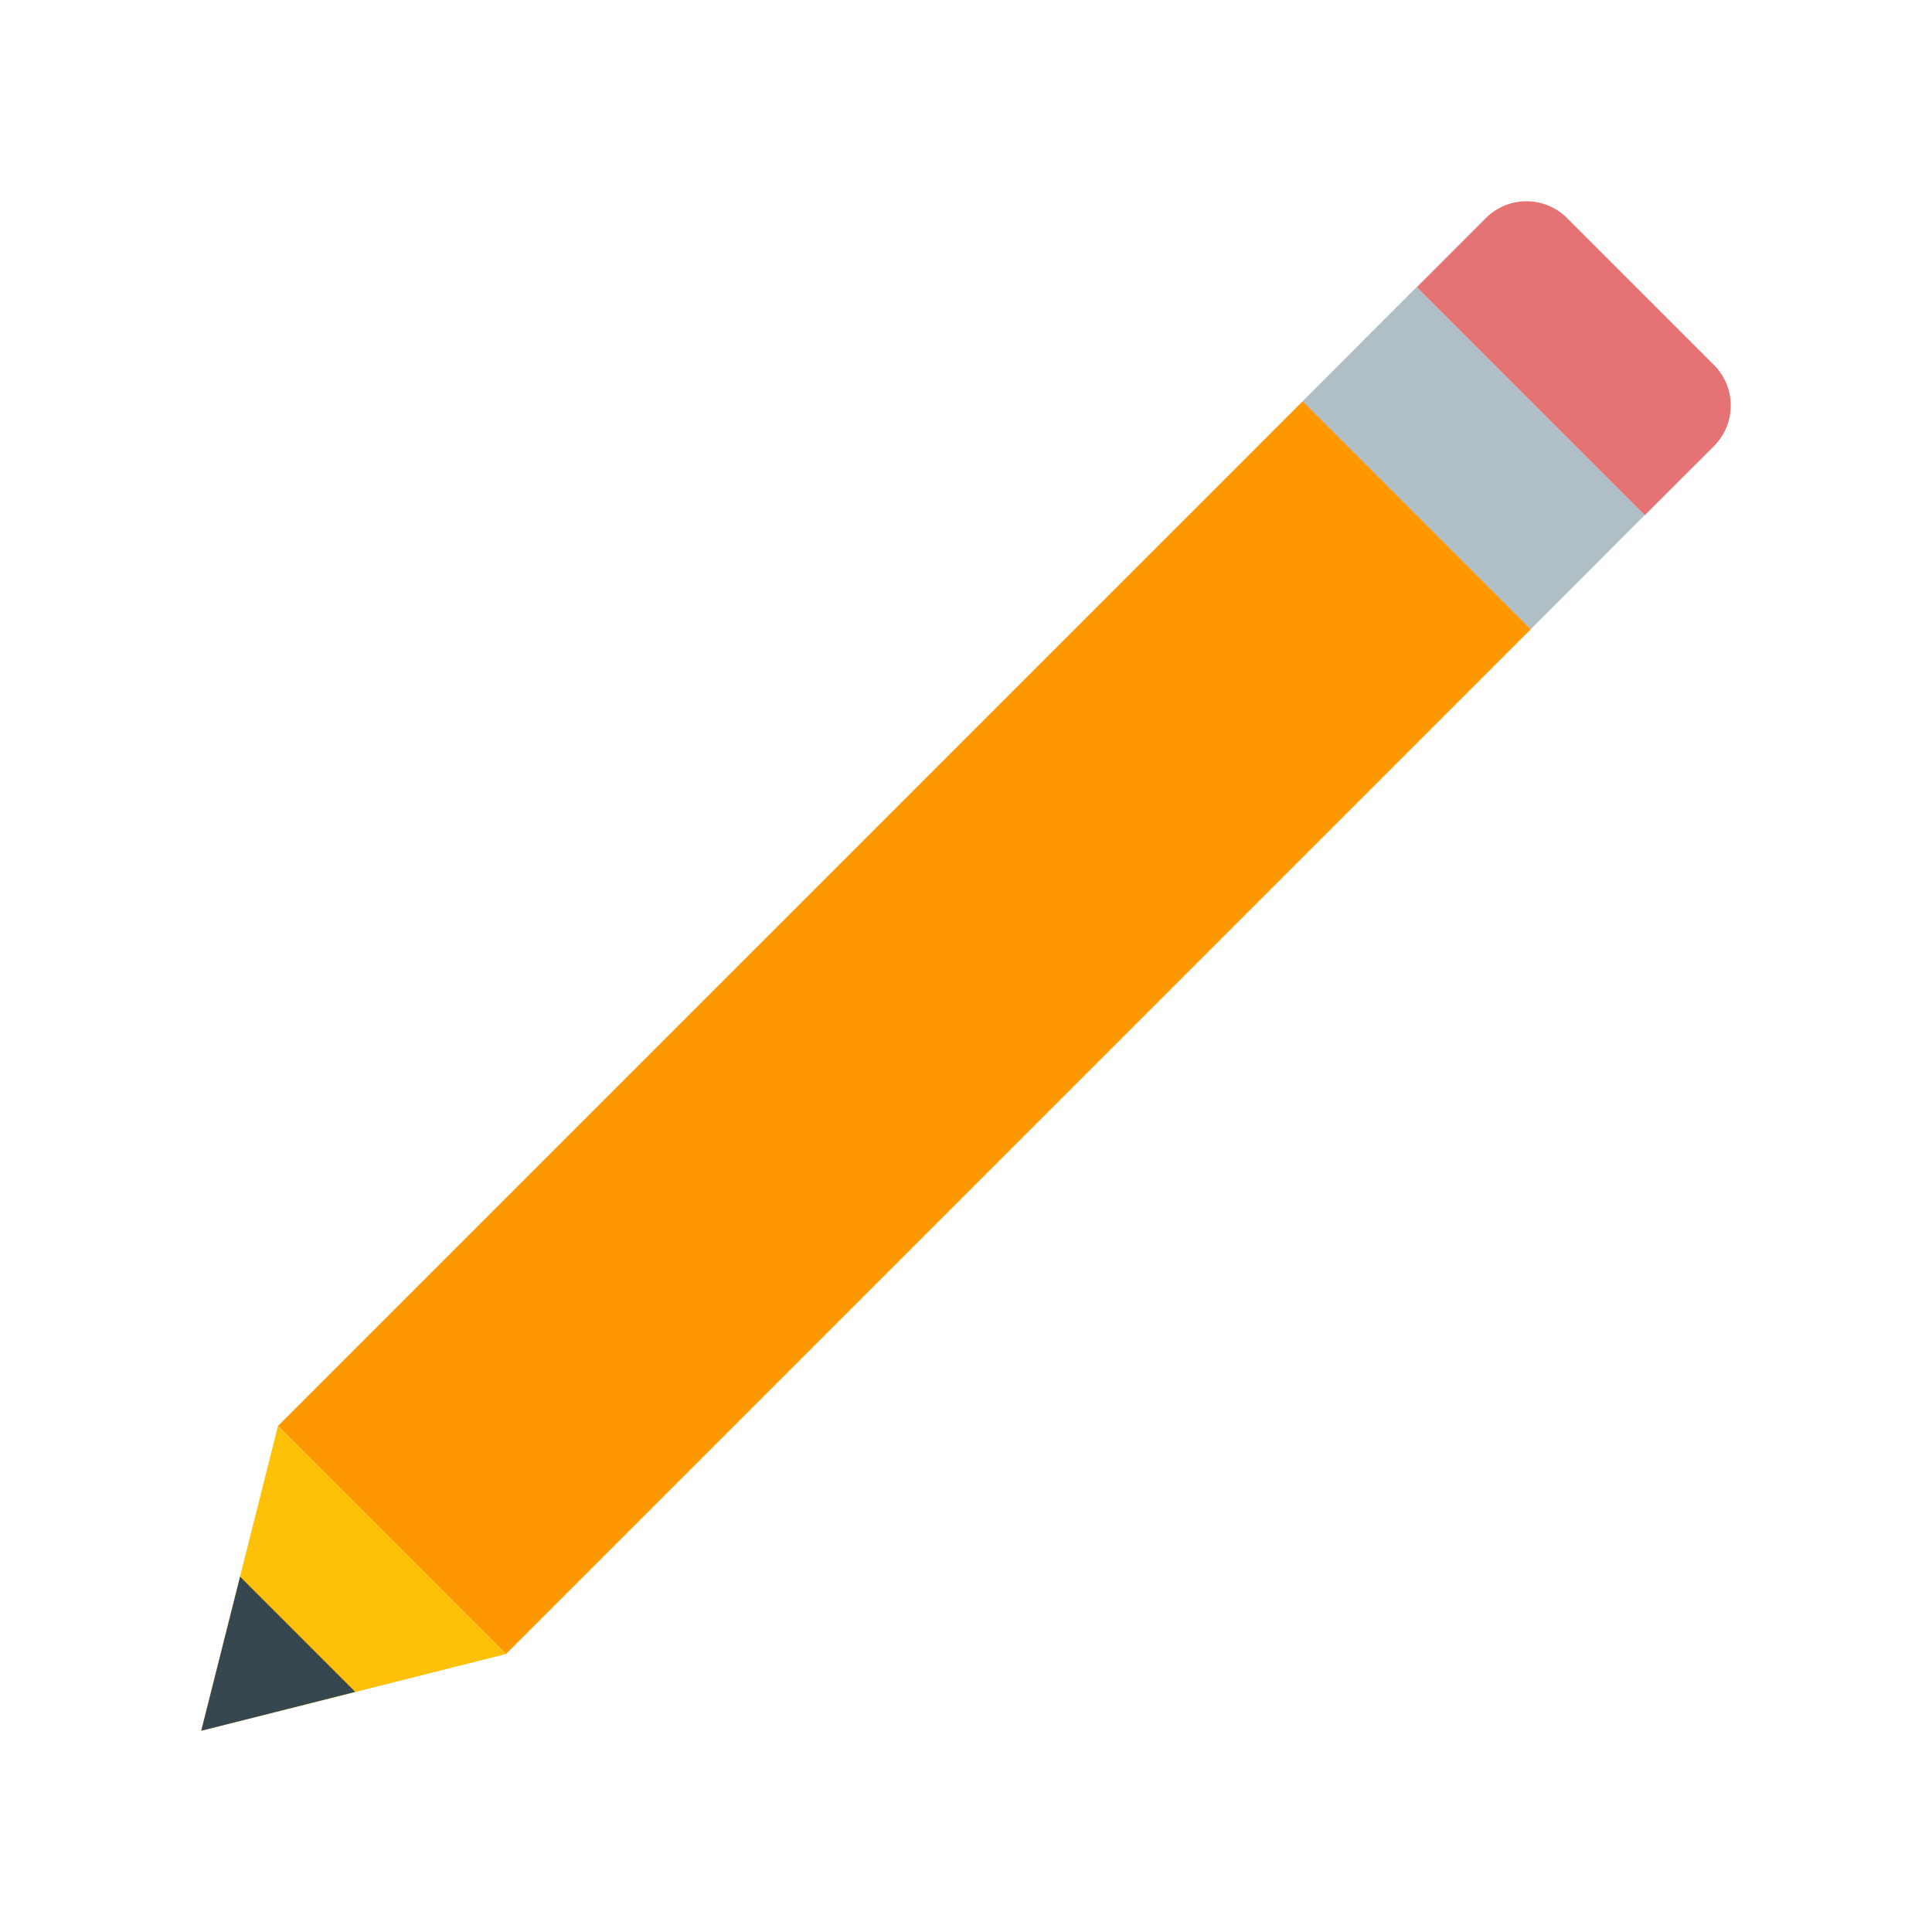
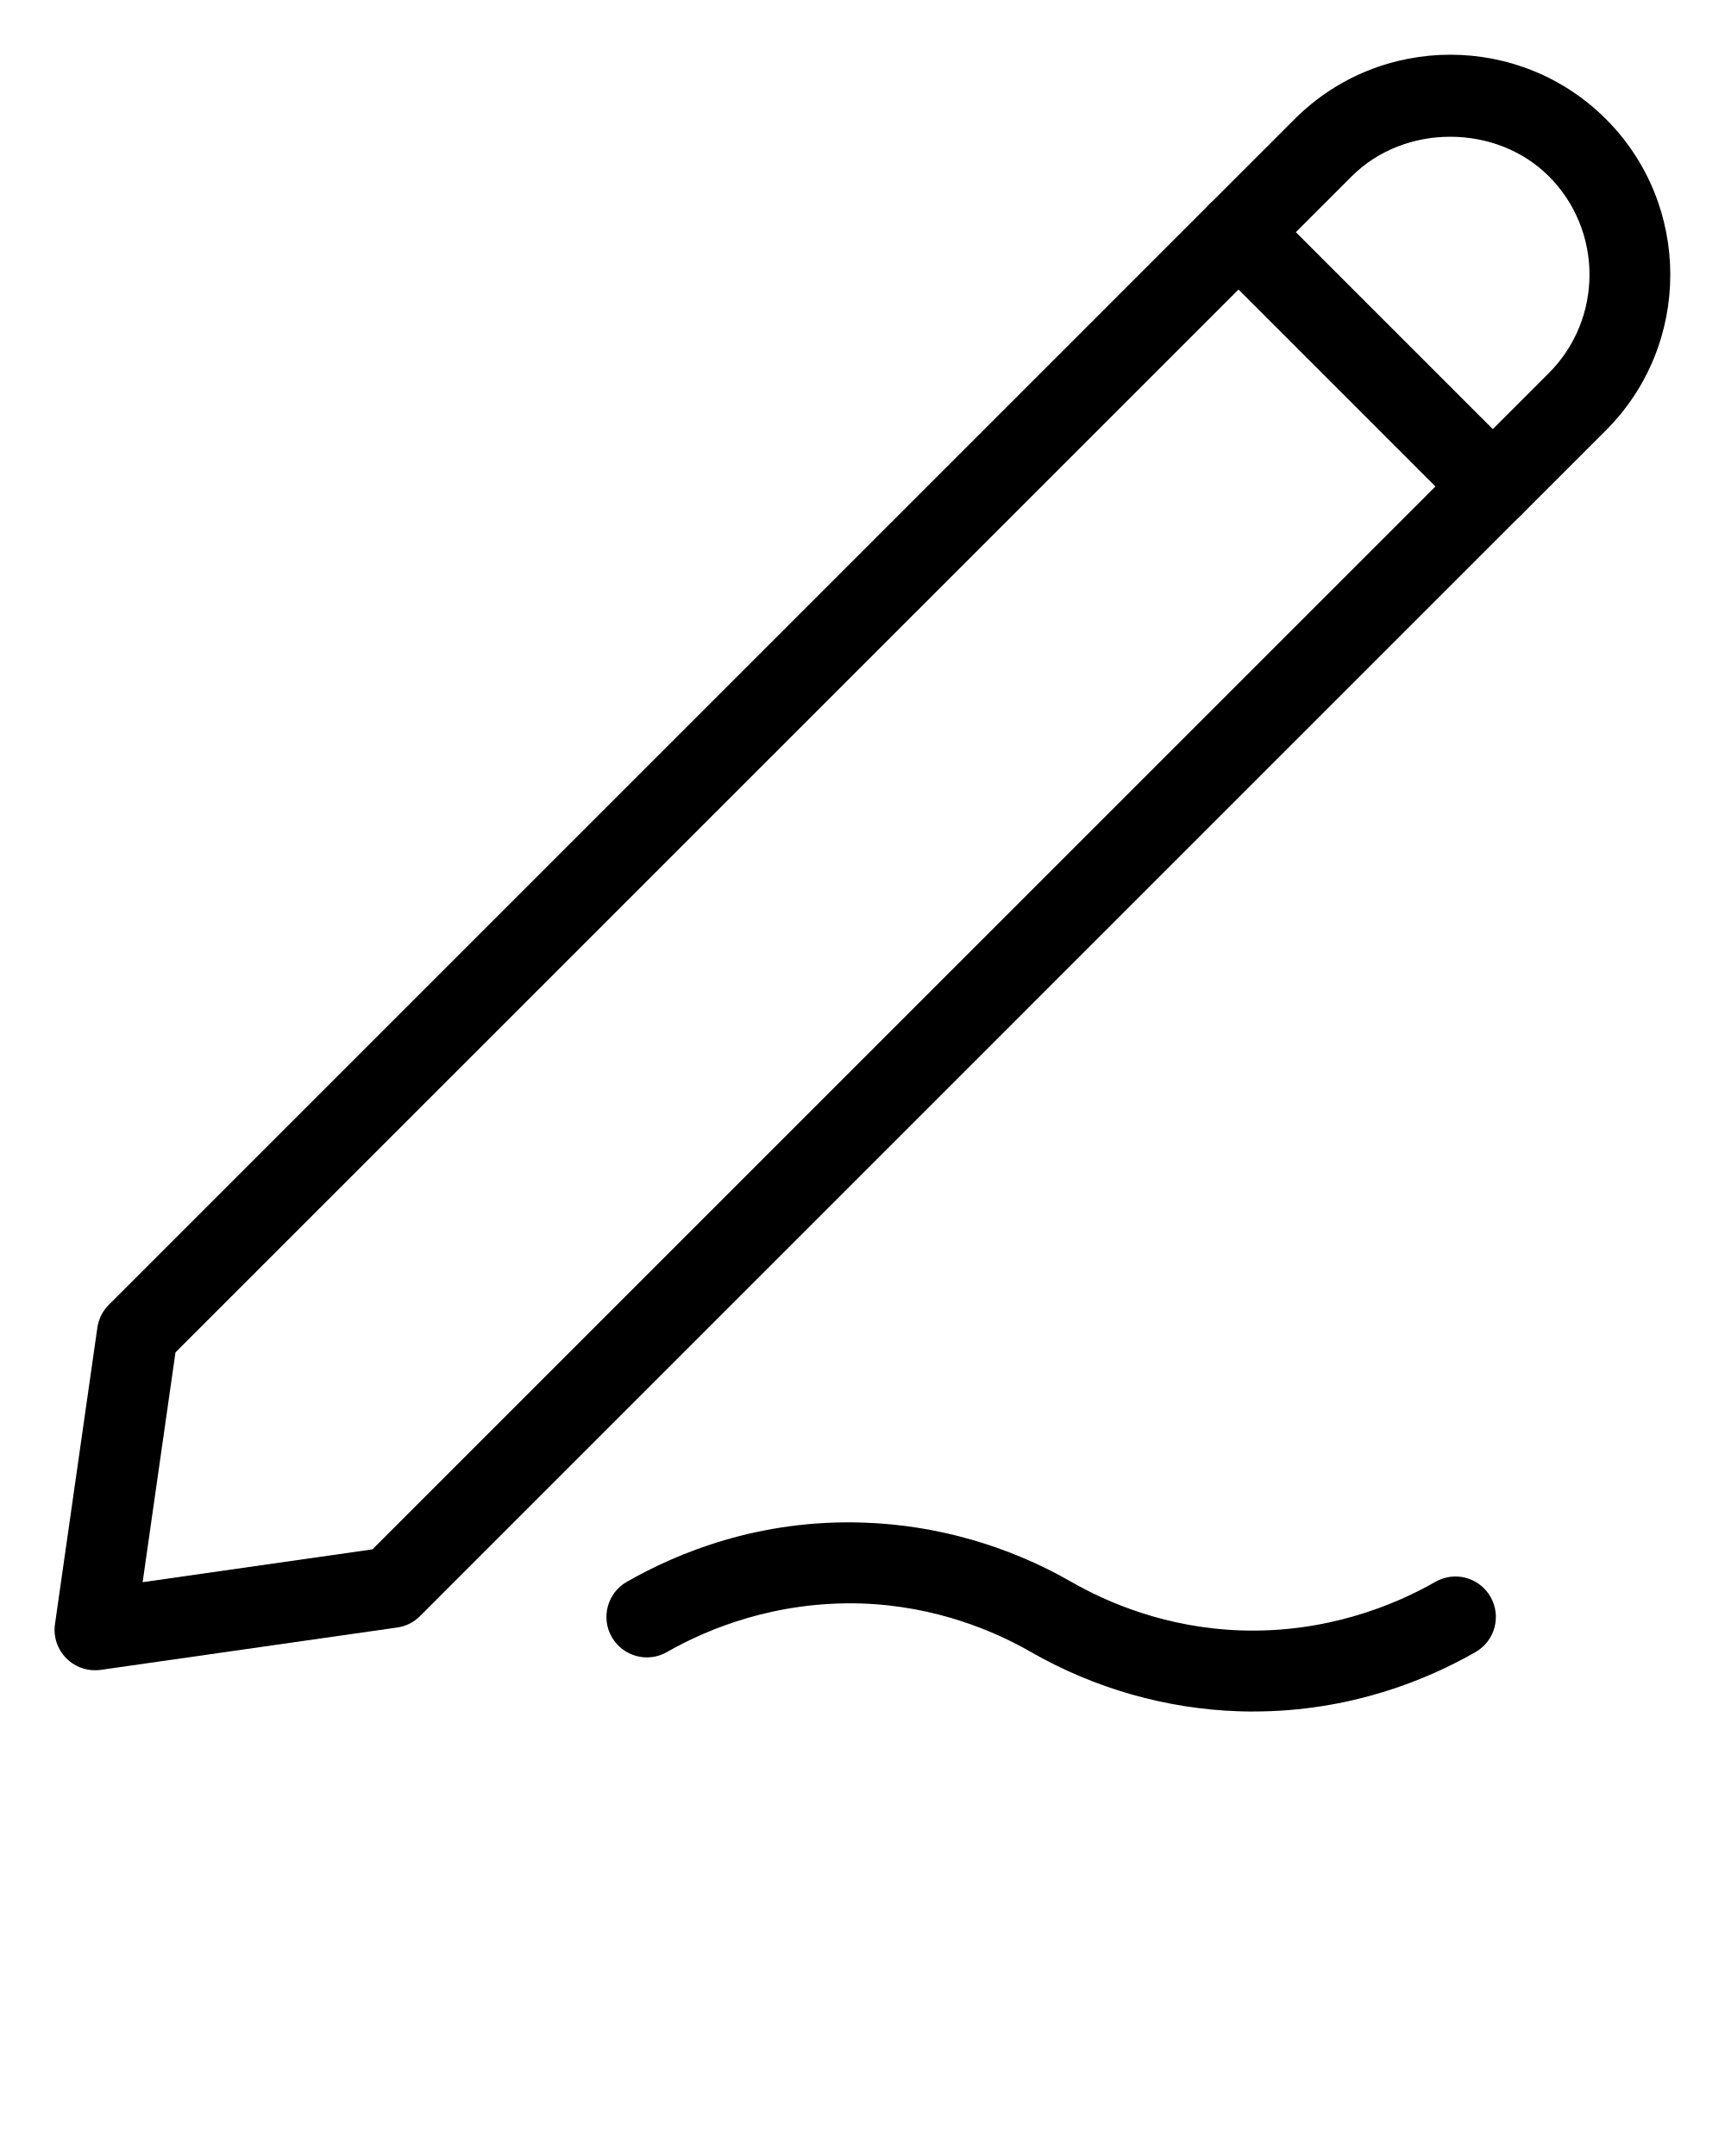
- <svg xmlns="http://www.w3.org/2000/svg" viewBox="0 0 48 48" width="48px" height="48px">
-   <path fill="#E57373" d="M42.583,9.067l-3.651-3.65c-0.555-0.556-1.459-0.556-2.015,0l-1.718,1.72l5.664,5.664l1.72-1.718C43.139,10.526,43.139,9.625,42.583,9.067" />
-   <path fill="#FF9800" d="M4.465 21.524H40.472V29.535H4.465z" transform="rotate(134.999 22.469 25.53)" />
-   <path fill="#B0BEC5" d="M34.61 7.379H38.616V15.392H34.61z" transform="rotate(-45.02 36.61 11.385)" />
-   <path fill="#FFC107" d="M6.905 35.43L5 43 12.571 41.094z" />
-   <path fill="#37474F" d="M5.965 39.172L5 43 8.827 42.035z" />
+ <svg xmlns="http://www.w3.org/2000/svg" viewBox="0 0 32 40" x="0px" y="0px">
+   <g>
+     <path d="m1.762,30.988c-.197,0-.389-.078-.53-.22-.167-.167-.246-.403-.212-.636l.786-5.5c.023-.161.098-.31.212-.424L22.446,3.779c.281-.281.779-.281,1.06,0l4.714,4.714c.293.293.293.768,0,1.06L7.792,29.983c-.115.115-.264.19-.424.212l-5.5.786c-.035.005-.071.007-.106.007Zm5.5-1.536h.01-.01Zm-4.007-4.361l-.609,4.263,4.263-.609L26.63,9.024l-3.653-3.654L3.254,25.092Z" style="" stroke-width=" 0px" />
+     <path d="m27.69,9.774c-.199,0-.39-.079-.53-.22l-4.714-4.714c-.293-.293-.293-.768,0-1.06l1.571-1.571c1.593-1.593,4.184-1.591,5.774,0,1.592,1.592,1.592,4.183,0,5.775l-1.571,1.571c-.141.141-.331.22-.53.22Zm-3.653-5.464l3.653,3.654,1.041-1.041c1.007-1.007,1.007-2.647,0-3.654-.976-.975-2.676-.977-3.653,0l-1.041,1.041Z" style="" stroke-width=" 0px" />
+   </g>
+   <path d="m23.251,31.754c-.091,0-.183-.002-.276-.005-1.344-.045-2.675-.425-3.849-1.099-.67-.385-1.762-.855-3.151-.901-1.578-.046-2.834.461-3.602.901-.359.206-.817.082-1.024-.278-.206-.359-.082-.818.278-1.024.936-.536,2.453-1.167,4.398-1.099,1.344.045,2.675.425,3.849,1.099.67.385,1.762.855,3.151.901,1.572.05,2.833-.461,3.602-.901.362-.207.817-.081,1.023.278.206.359.082.818-.277,1.024-.892.511-2.315,1.103-4.122,1.103Z" style="" stroke-width=" 0px" />
+   <text x="0" y="47" fill="#000000" font-size="5px" font-weight="bold" font-family="'Helvetica Neue', Helvetica, Arial-Unicode, Arial, Sans-serif">Created by Iqbal Widianto</text>
+   <text x="0" y="52" fill="#000000" font-size="5px" font-weight="bold" font-family="'Helvetica Neue', Helvetica, Arial-Unicode, Arial, Sans-serif">from the Noun Project</text>
</svg>
